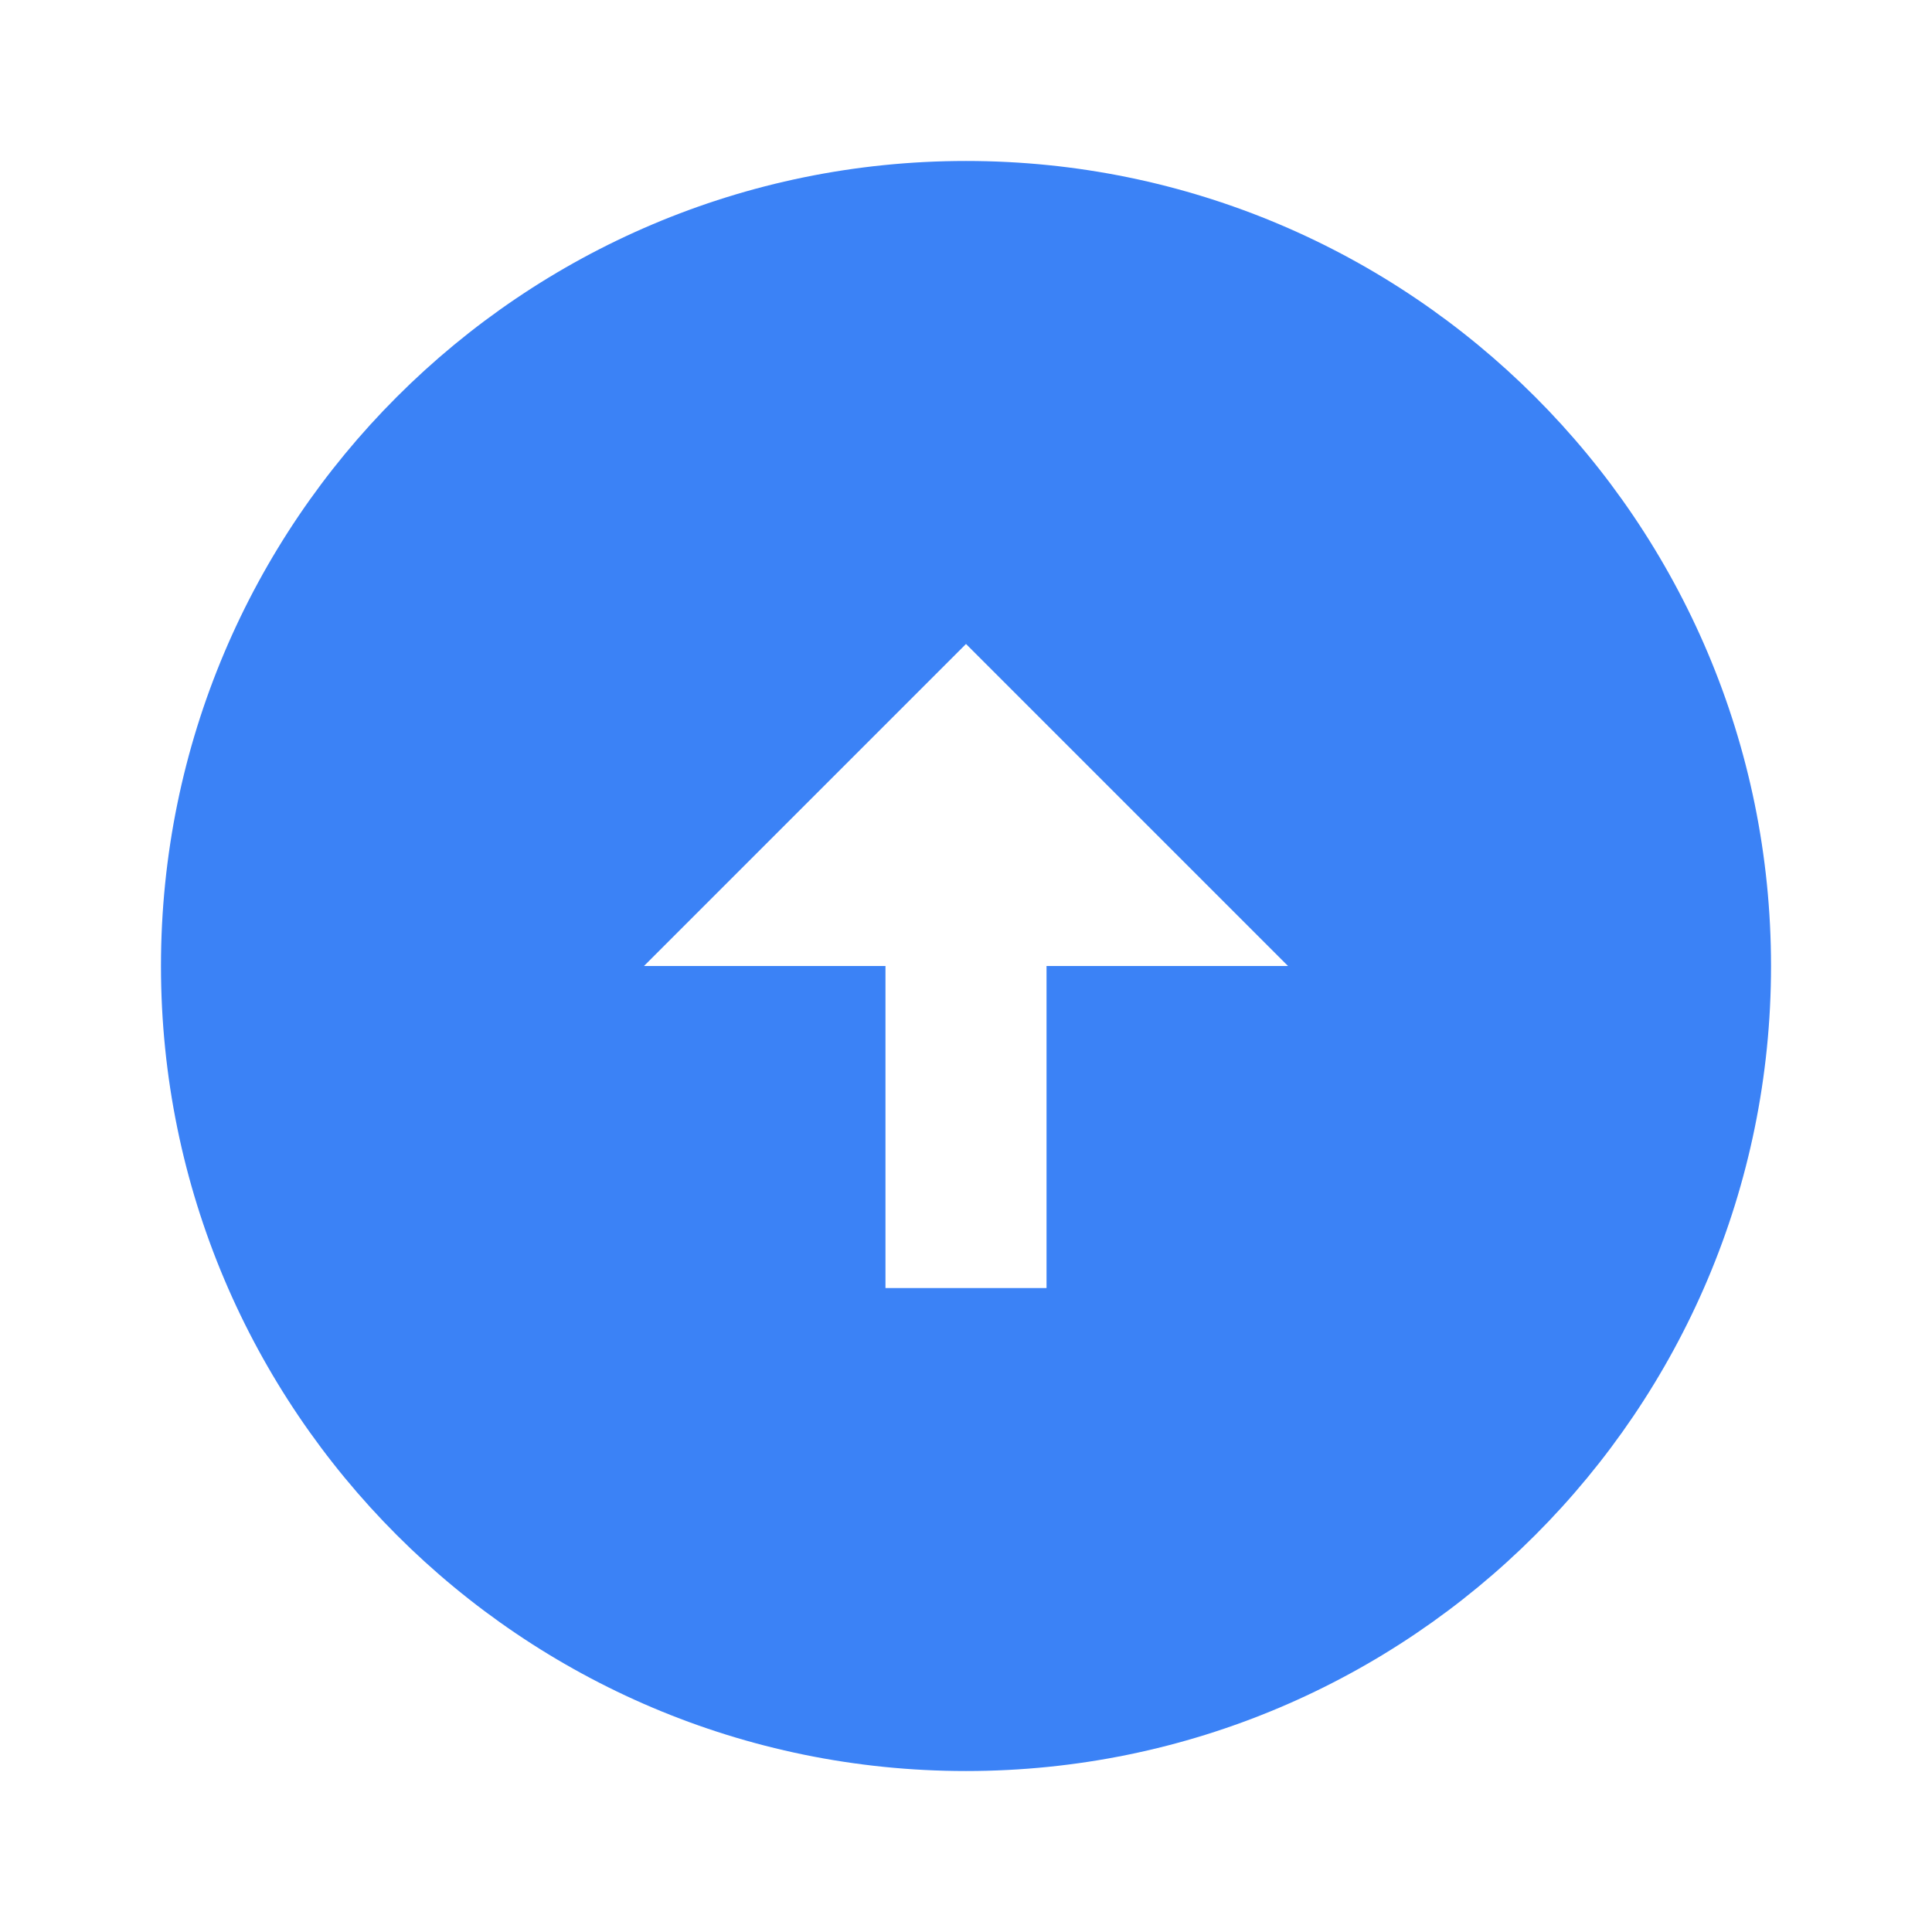
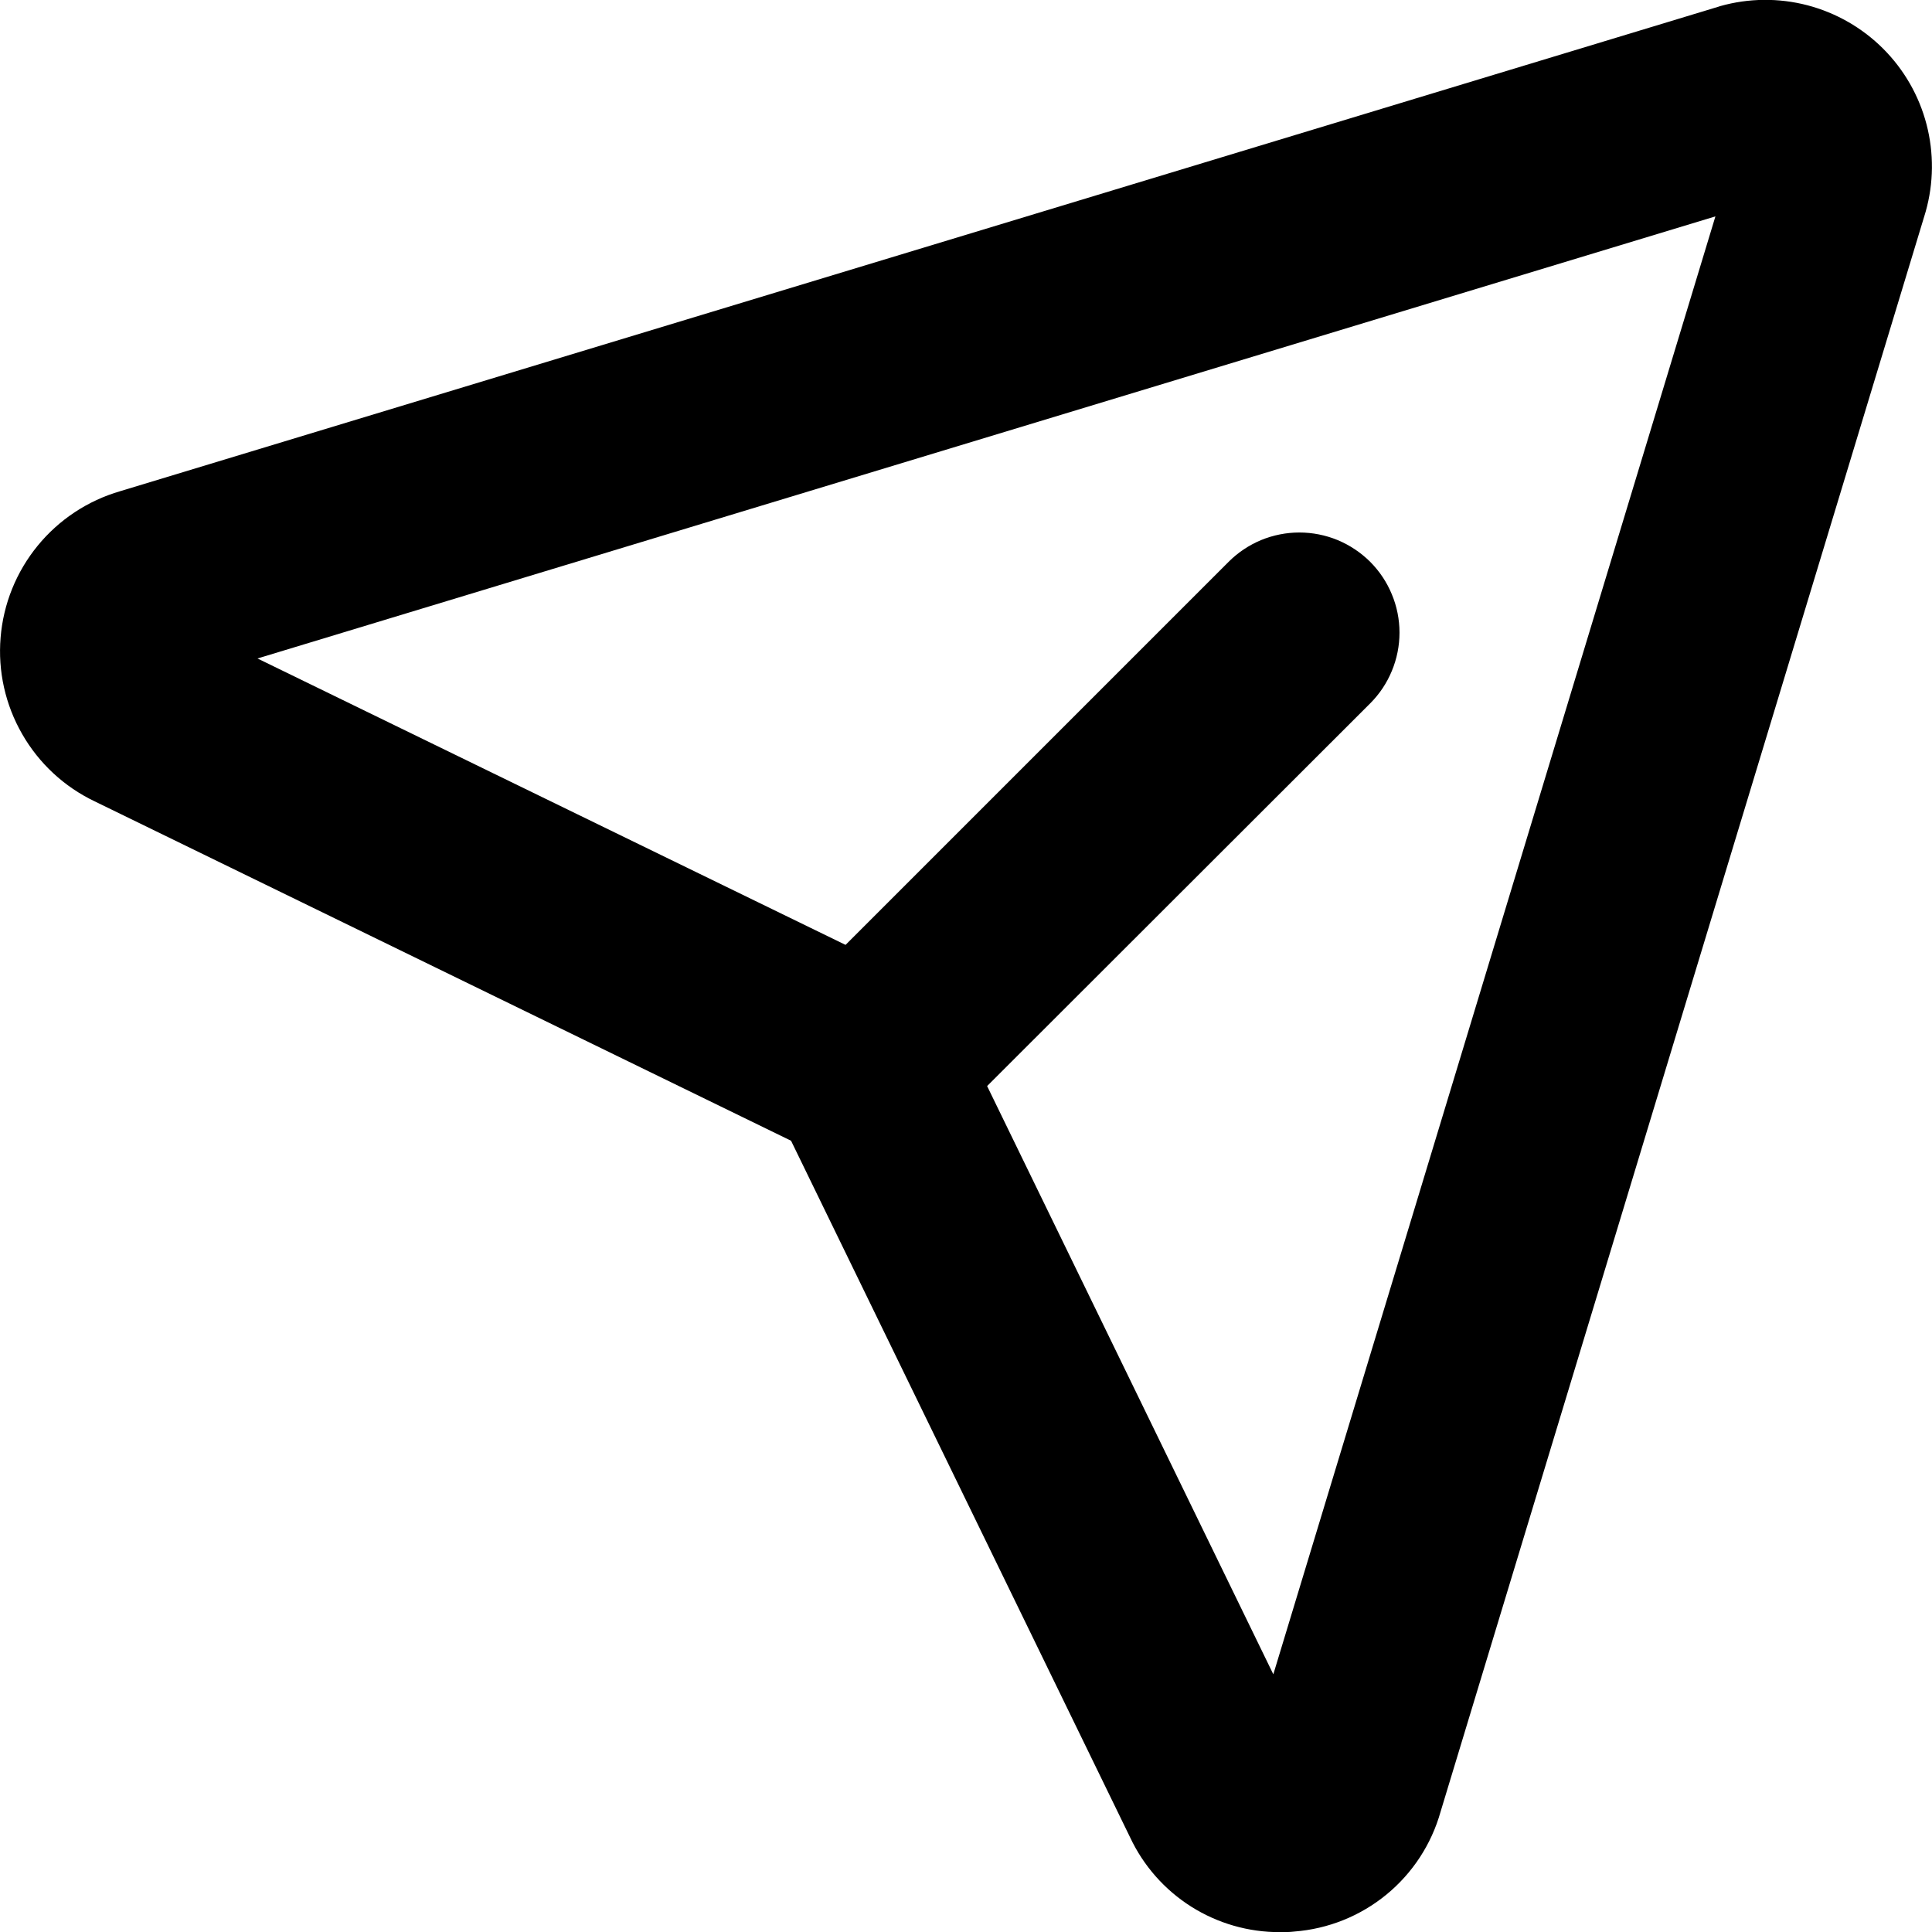
- <svg xmlns="http://www.w3.org/2000/svg" width="22" height="22" viewBox="0 0 22 22" fill="none">
-   <g id="Group">
-     <path id="Vector" d="M11 1.833C16.06 1.833 20.167 5.94 20.167 11C20.167 16.06 16.06 20.167 11 20.167C5.94 20.167 1.833 16.06 1.833 11C1.833 5.94 5.94 1.833 11 1.833ZM11.917 11H14.667L11 7.333L7.333 11H10.083V14.667H11.917V11Z" fill="#3B82F6" />
-   </g>
+ <svg xmlns="http://www.w3.org/2000/svg" width="29" height="29" viewBox="0 0 29 29" fill="none">
+   <path d="M28.267 0.731C27.952 0.416 27.56 0.192 27.13 0.079C26.7 -0.033 26.248 -0.029 25.82 0.092L25.793 0.101L1.804 7.373C1.318 7.514 0.885 7.8 0.565 8.192C0.244 8.584 0.05 9.065 0.009 9.57C-0.033 10.074 0.08 10.58 0.333 11.019C0.585 11.459 0.965 11.811 1.422 12.029L11.874 17.123L16.963 27.579C17.163 28.006 17.482 28.367 17.88 28.619C18.279 28.871 18.741 29.004 19.213 29.002C19.284 29.002 19.357 29.002 19.429 28.993C19.935 28.954 20.417 28.761 20.81 28.439C21.203 28.117 21.487 27.682 21.624 27.193L28.897 3.204C28.9 3.196 28.903 3.186 28.905 3.177C29.026 2.749 29.03 2.297 28.918 1.867C28.806 1.437 28.581 1.045 28.267 0.731ZM19.113 25.132L14.817 16.302L20.567 10.558C20.706 10.419 20.817 10.253 20.892 10.071C20.968 9.888 21.007 9.693 21.007 9.496C21.007 9.298 20.968 9.103 20.892 8.921C20.817 8.738 20.706 8.573 20.567 8.433C20.427 8.294 20.261 8.183 20.079 8.107C19.897 8.032 19.701 7.993 19.504 7.993C19.307 7.993 19.111 8.032 18.929 8.107C18.747 8.183 18.581 8.294 18.442 8.433L12.692 14.183L3.865 9.884L25.749 3.248L19.113 25.132Z" fill="currentColor" />
</svg>
